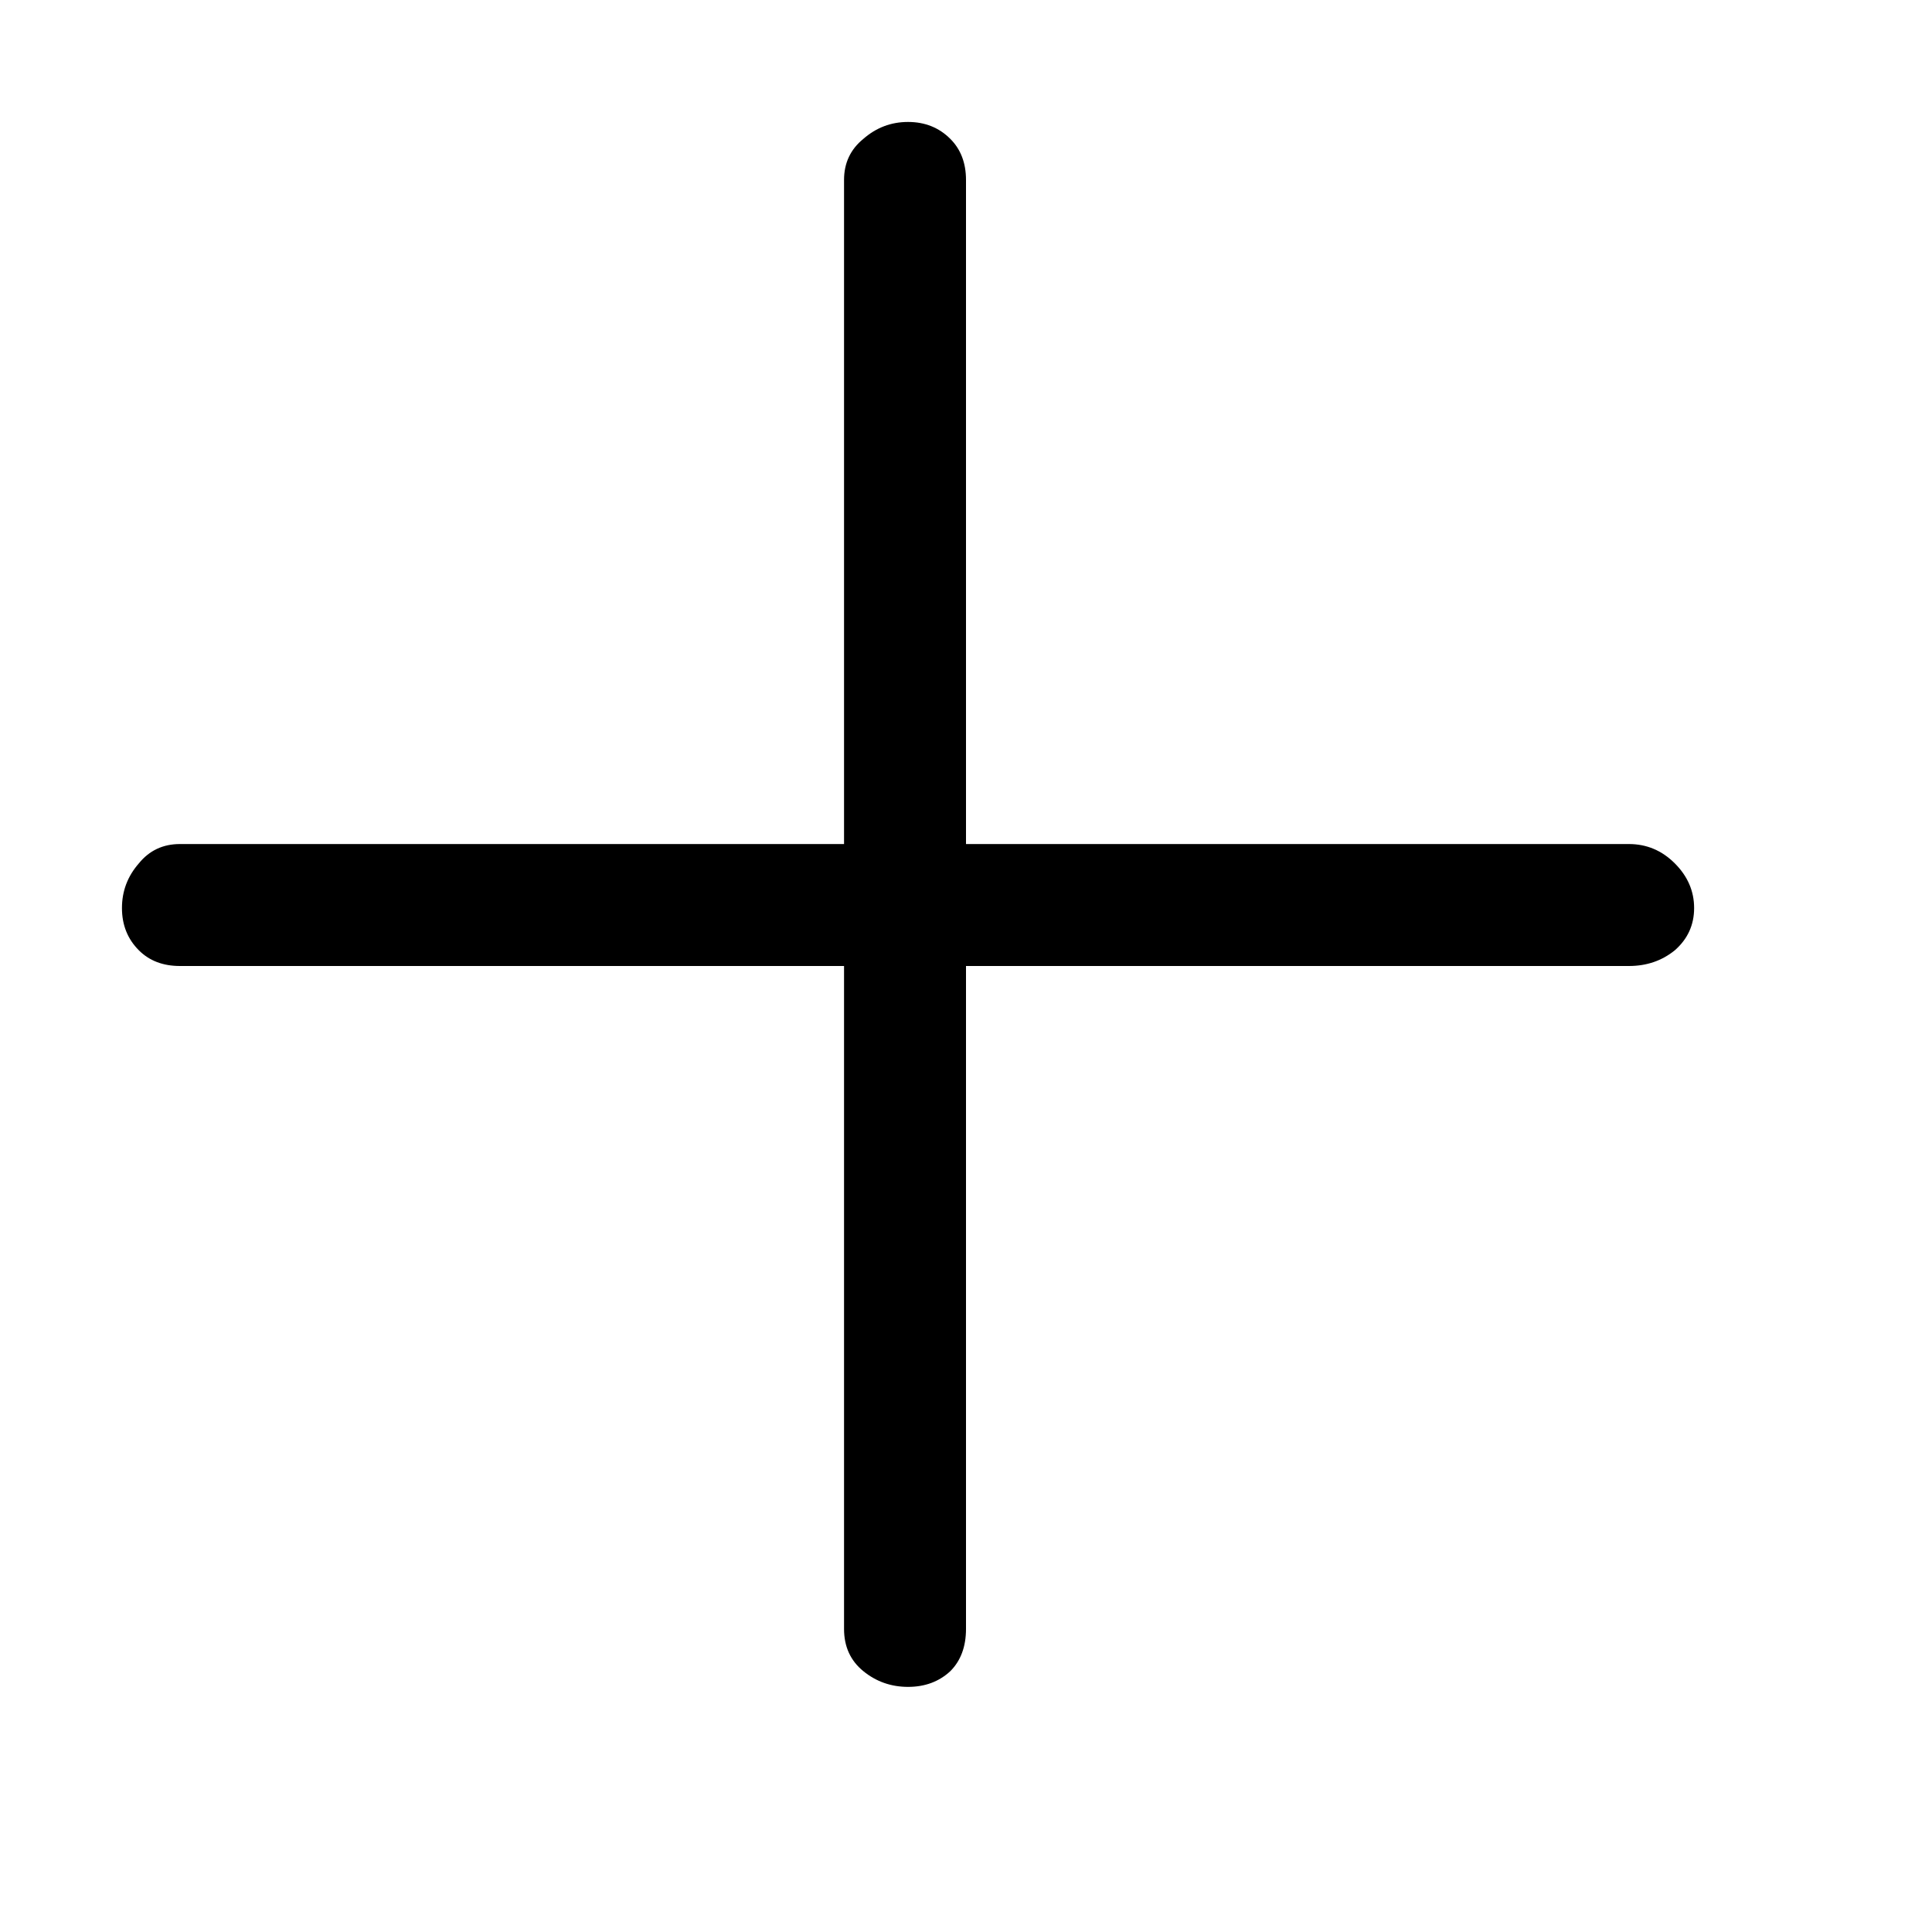
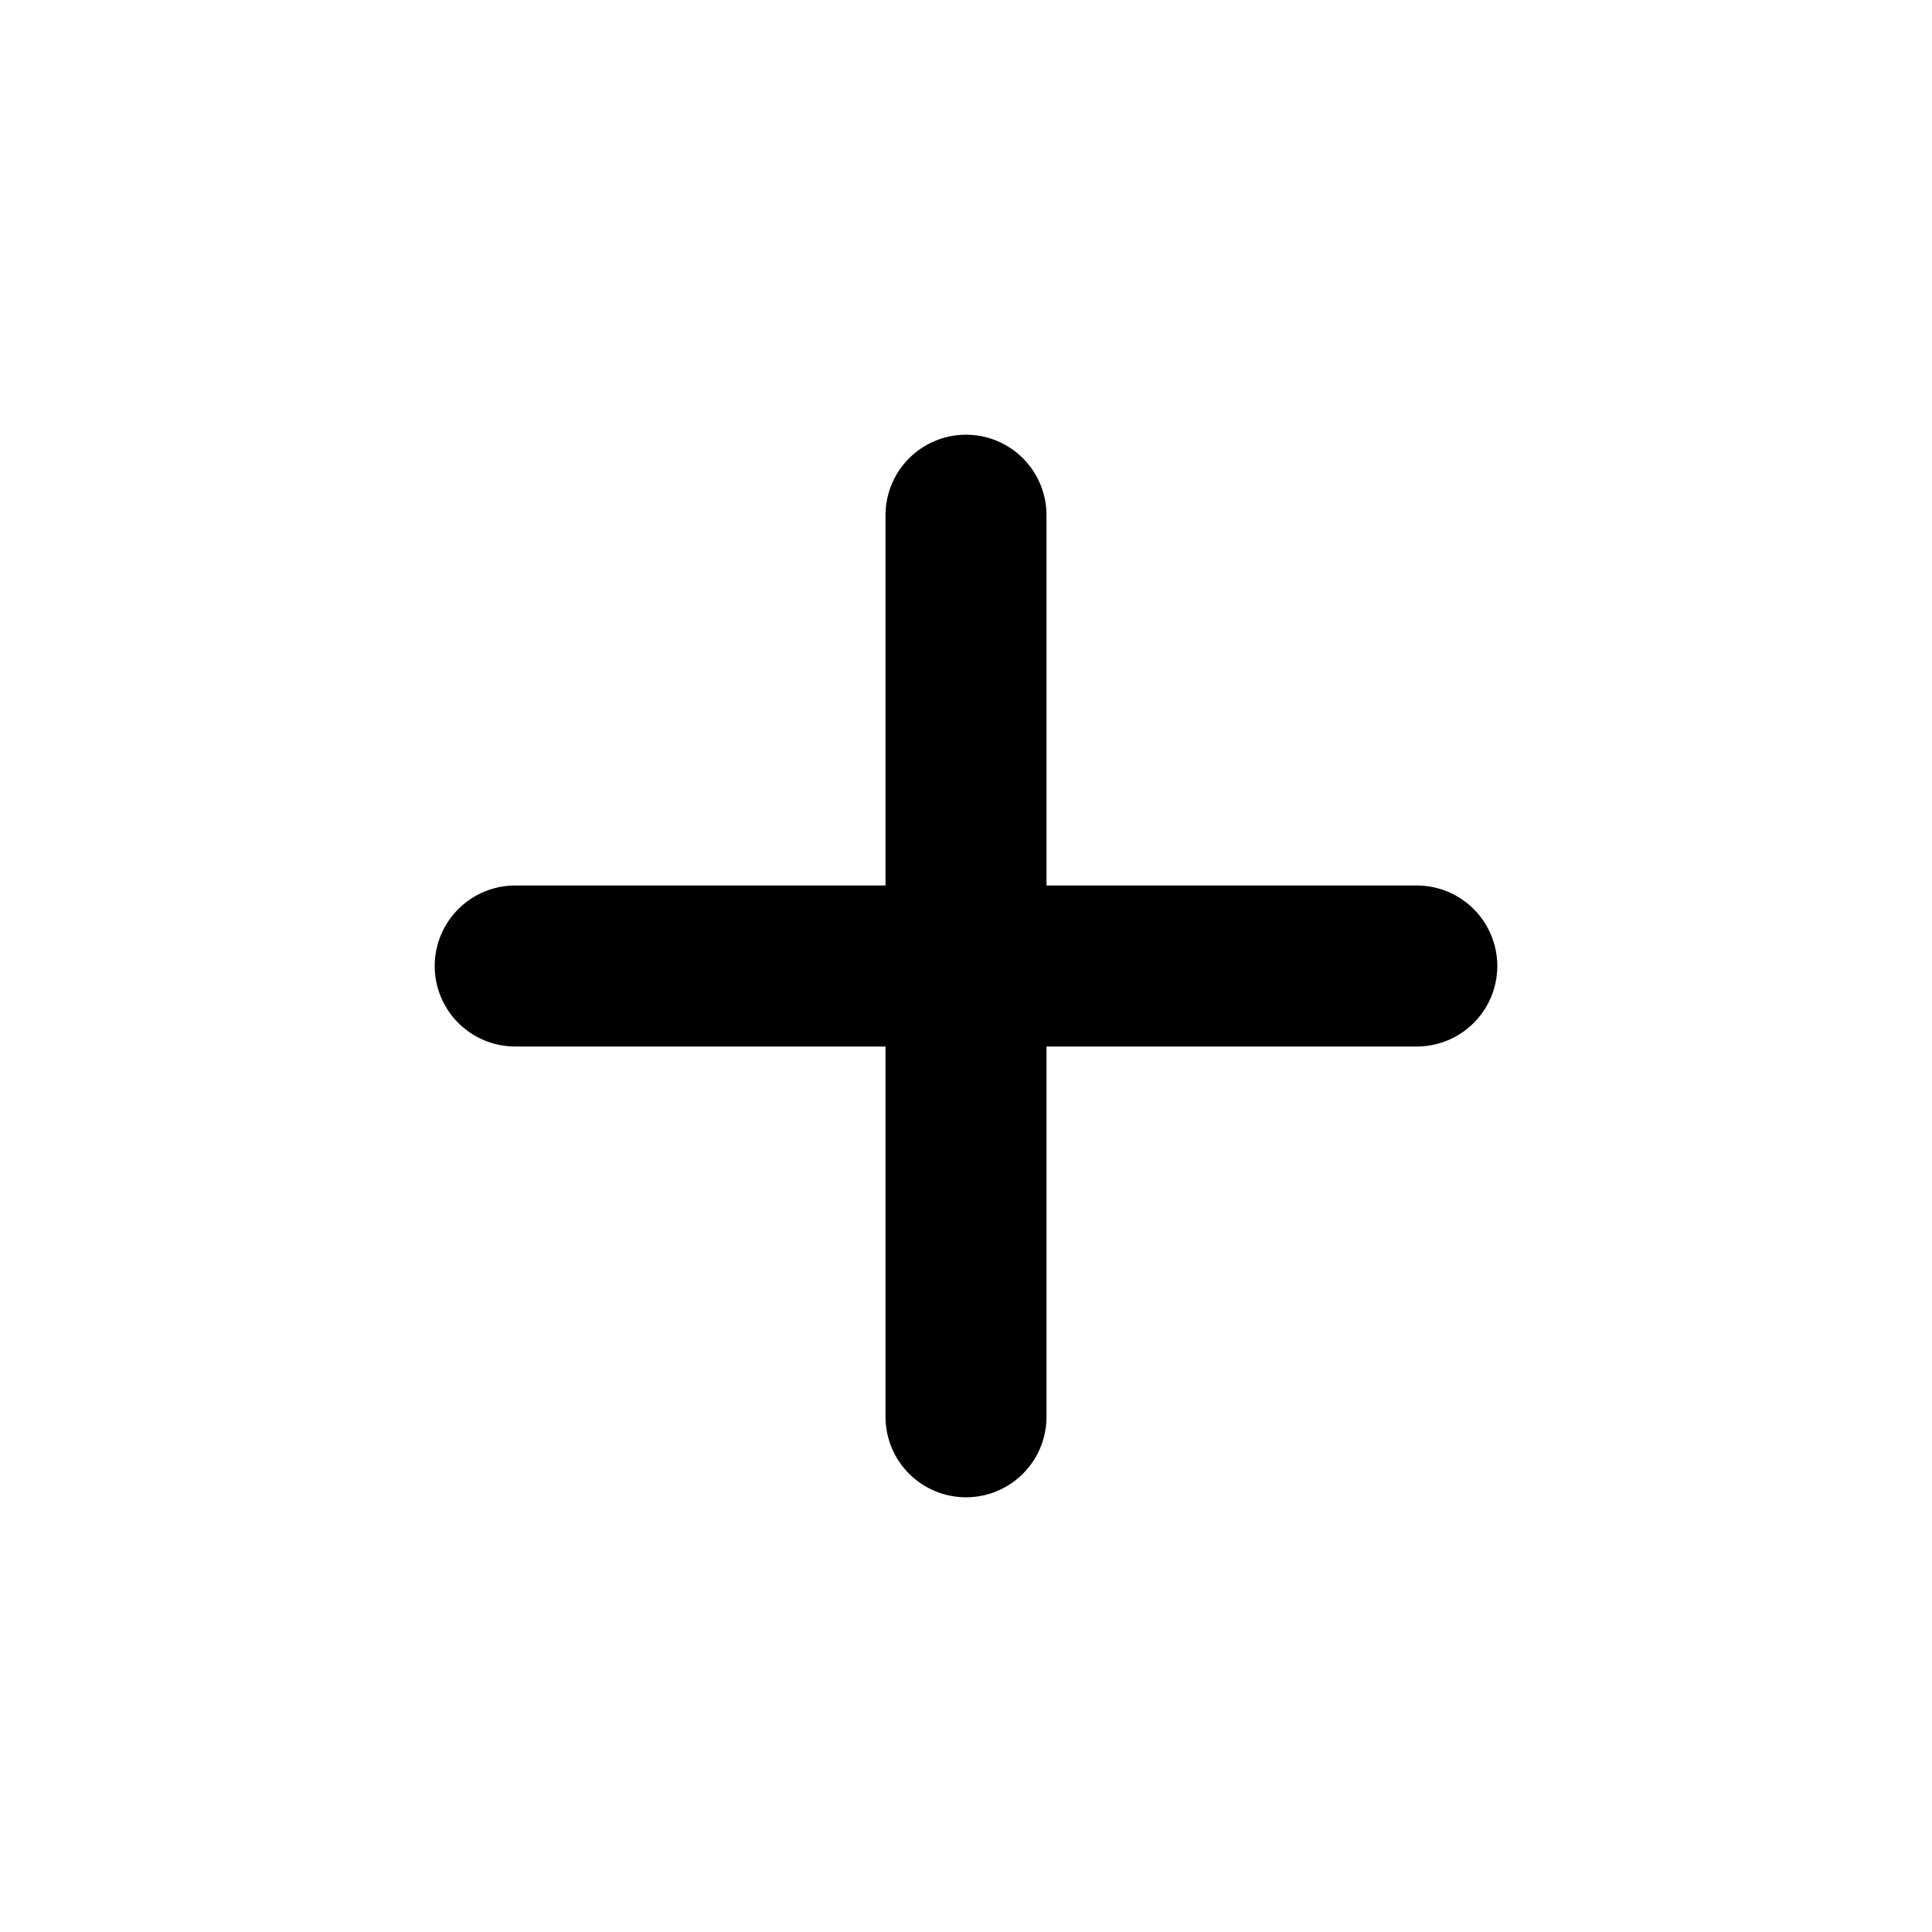
- <svg xmlns="http://www.w3.org/2000/svg" viewBox="0 0 16 16" fill="currentColor">
-   <path d="M8 6.99H13.49Q13.71 6.99 13.87 7.15Q14.03 7.31 14.03 7.52Q14.03 7.73 13.87 7.87Q13.71 8 13.49 8H8V13.49Q8 13.71 7.87 13.84Q7.73 13.97 7.52 13.97Q7.31 13.97 7.15 13.84Q6.99 13.71 6.99 13.49V8H1.49Q1.28 8 1.15 7.87Q1.01 7.73 1.01 7.52Q1.01 7.31 1.15 7.15Q1.28 6.99 1.49 6.99H6.99V1.49Q6.99 1.28 7.15 1.15Q7.31 1.01 7.52 1.01Q7.73 1.01 7.87 1.15Q8 1.28 8 1.49Z" />
+ <svg xmlns="http://www.w3.org/2000/svg" viewBox="0 0 24 24" fill="none" stroke="currentColor" stroke-width="2" stroke-linecap="round" stroke-linejoin="round">
+   <path d="M6.4 12h11.2M12 6.4v11.2" />
</svg>
